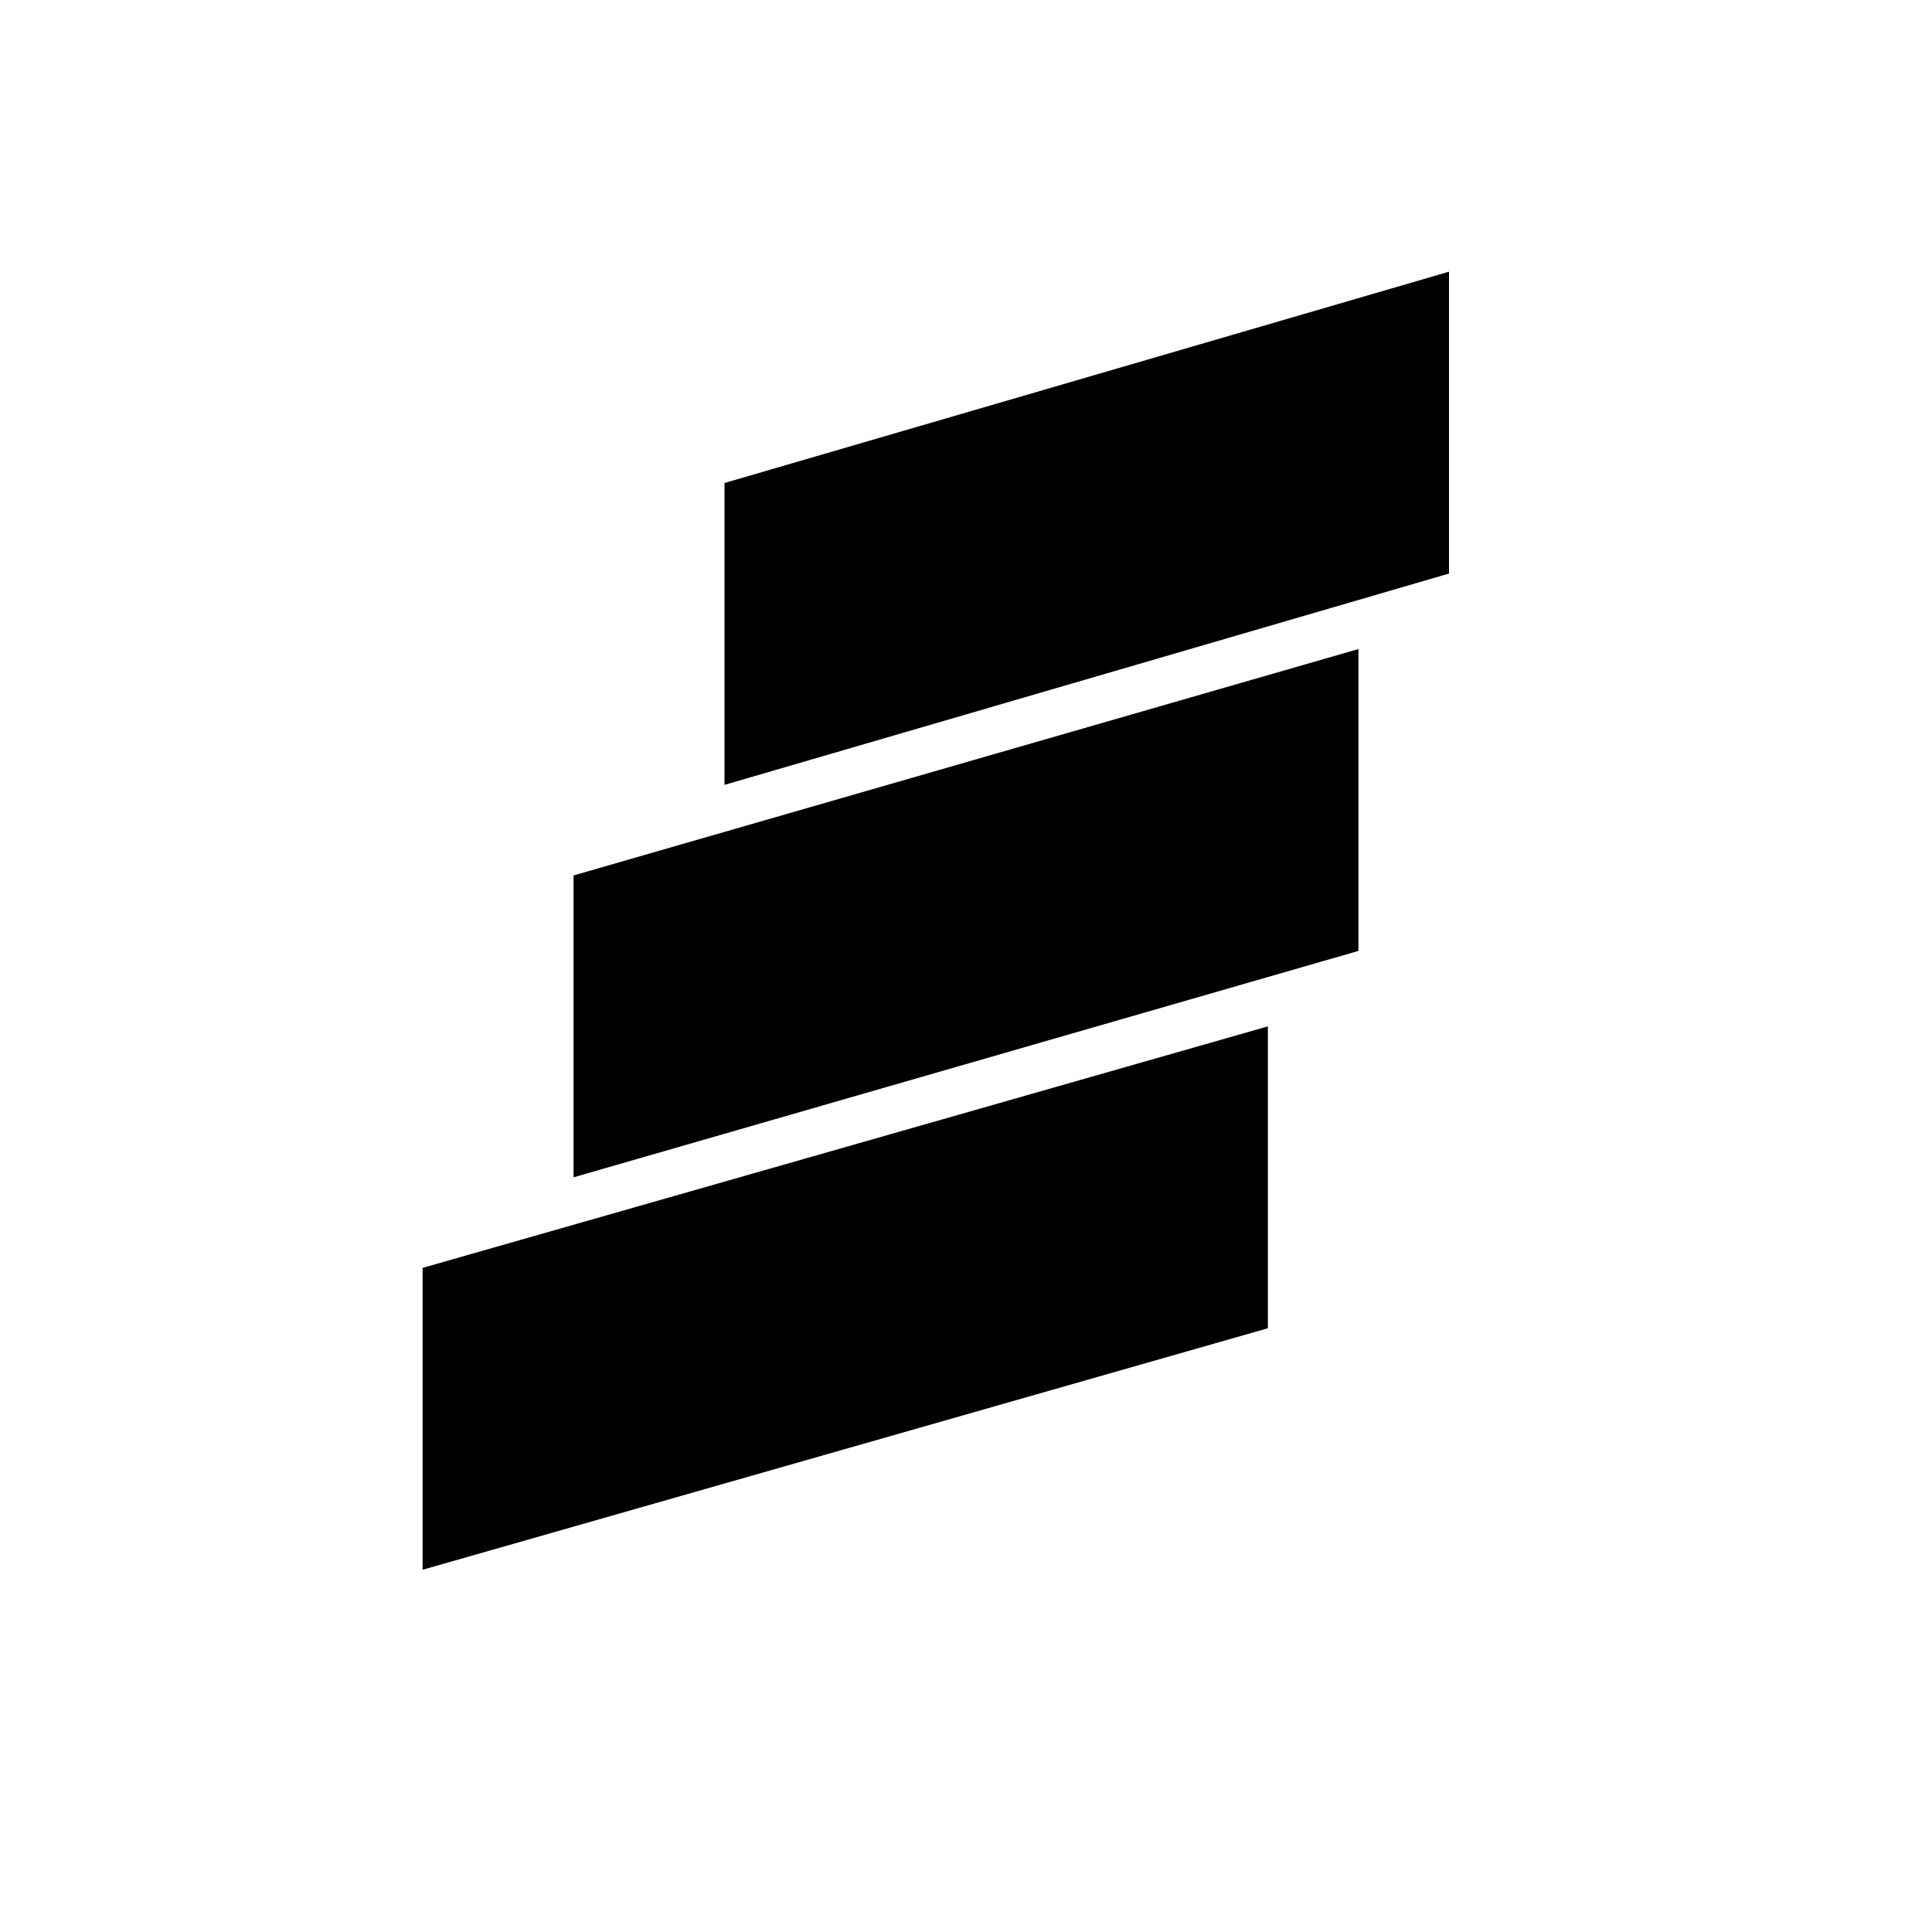
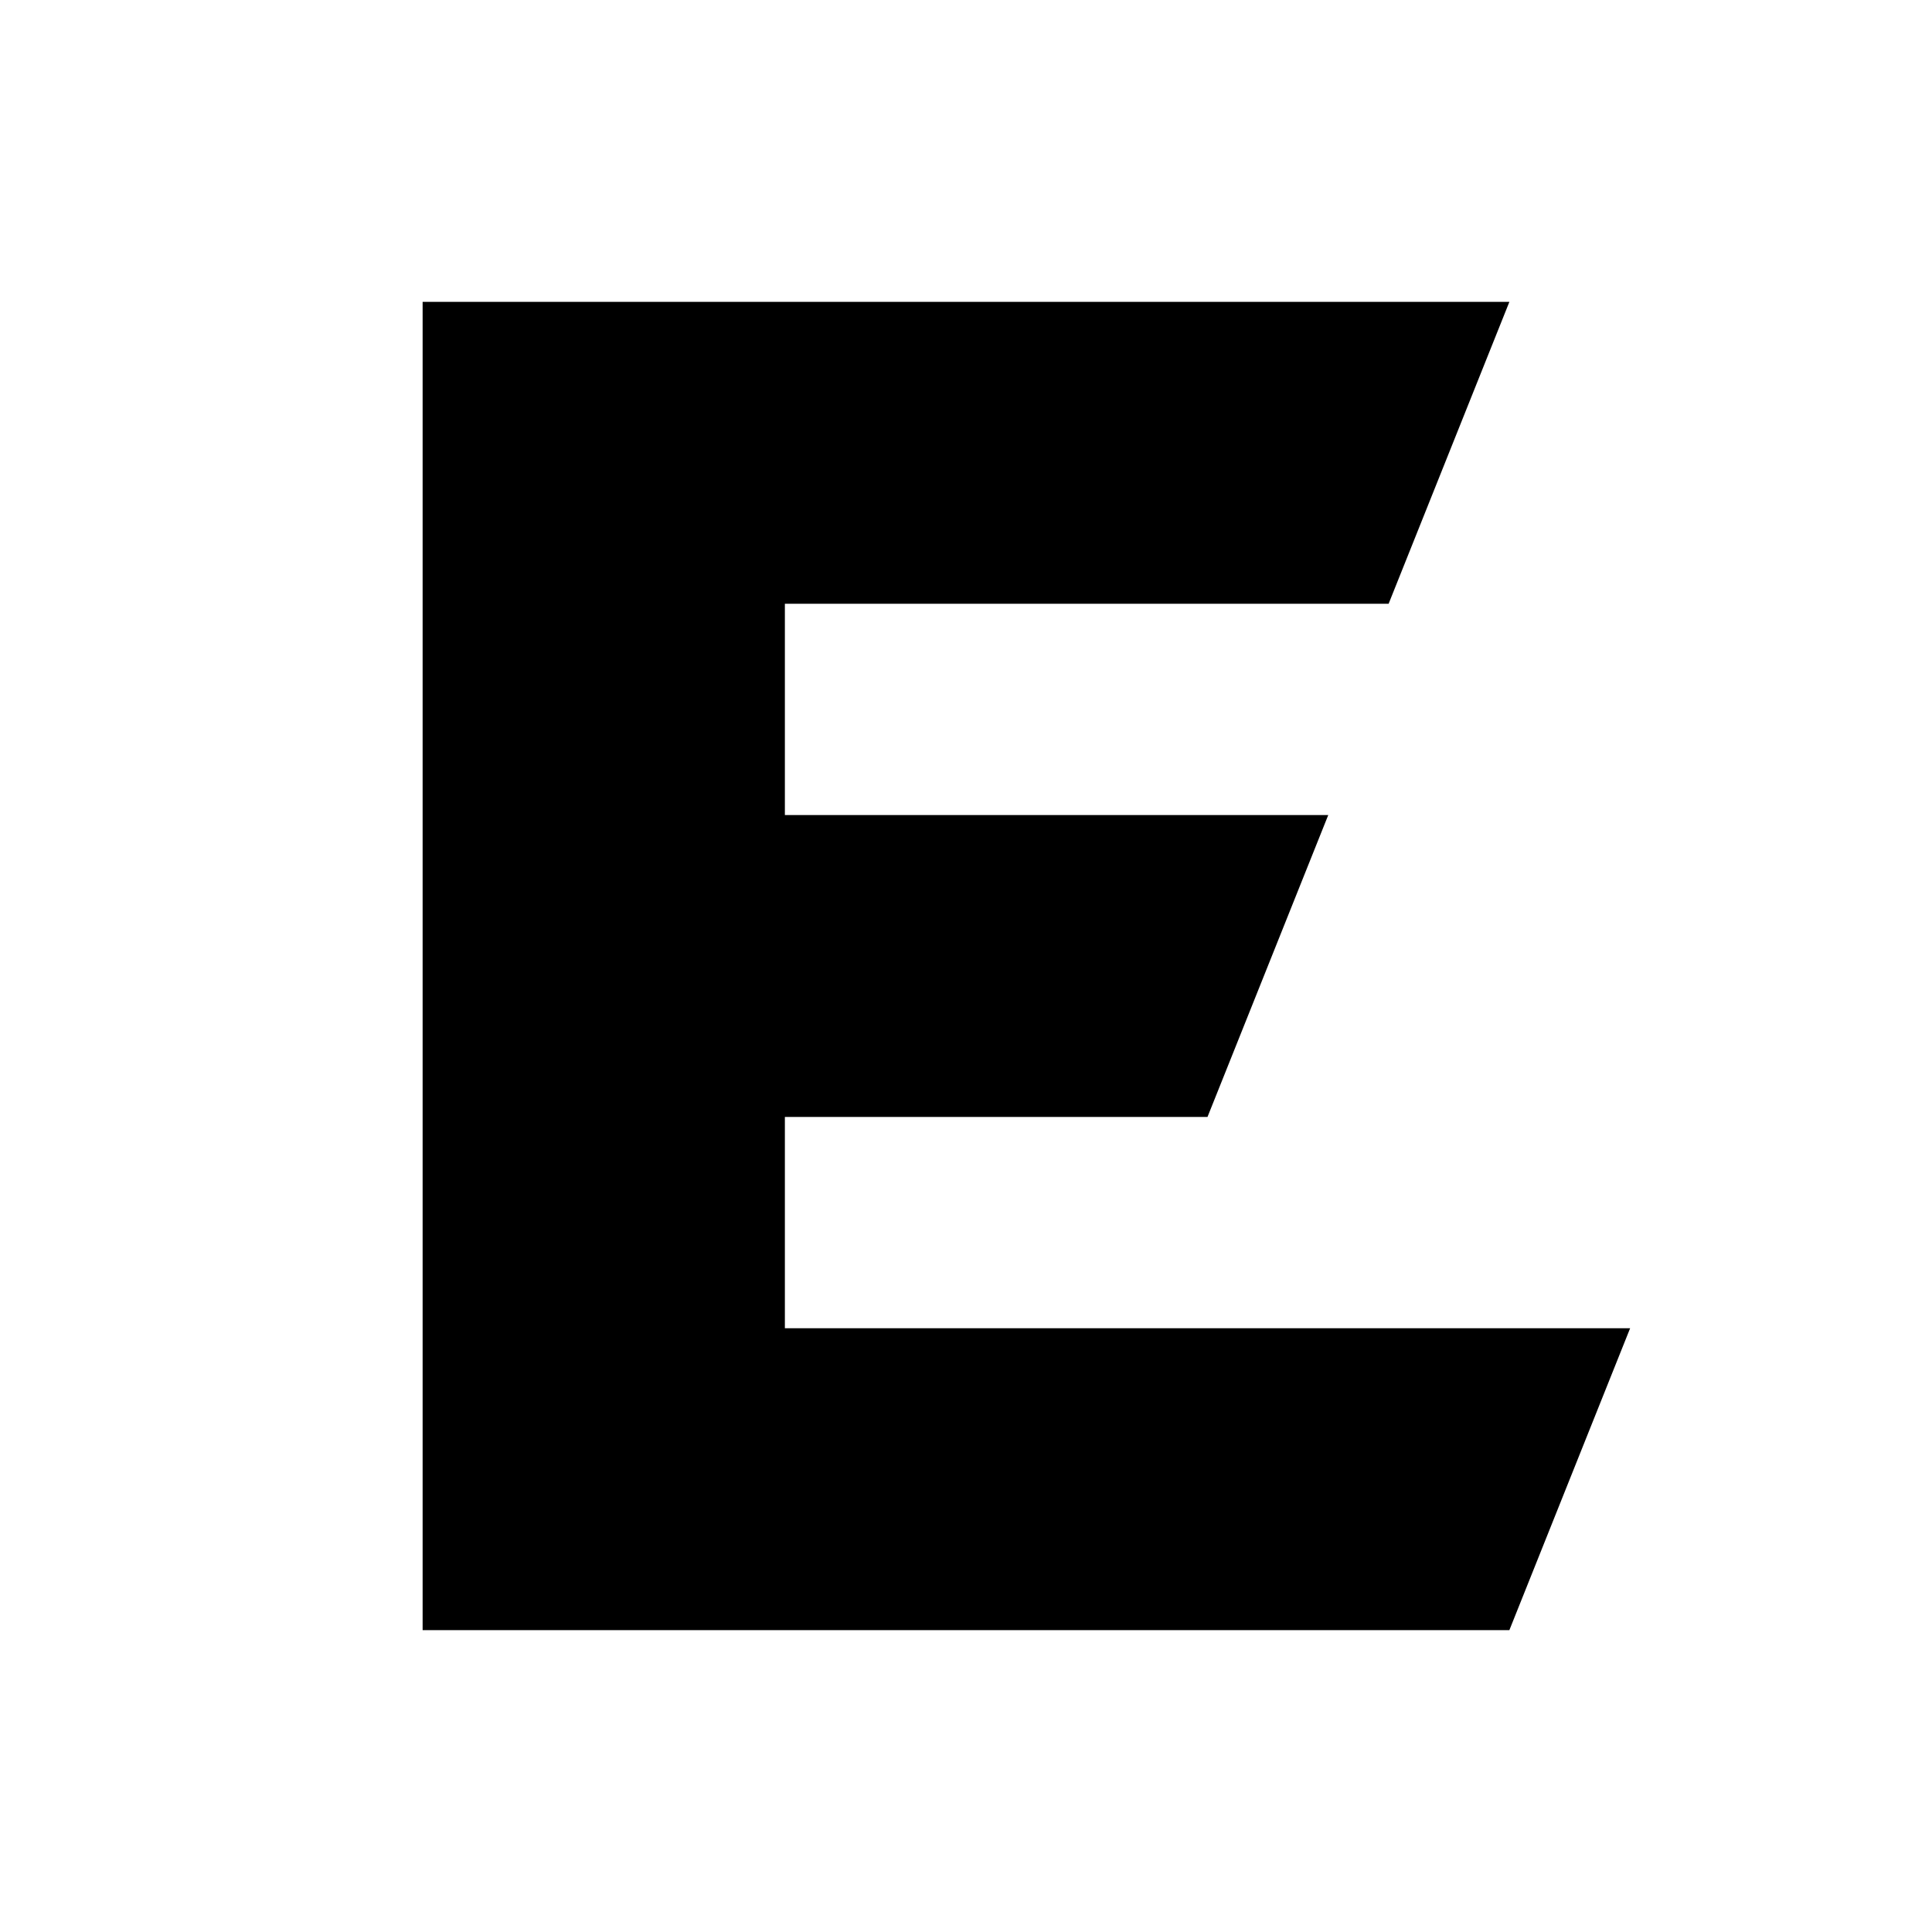
<svg xmlns="http://www.w3.org/2000/svg" viewBox="0 0 64 64" width="64" height="64">
  <g fill="#000000" transform="translate(0 0) scale(1)">
-     <path d="M14 42 42 34V44L14 52Z" />
-     <path d="M19 29 45 21.5V31.5L19 39Z" />
-     <path d="M24 16 48 9V19L24 26Z" />
+     <path d="M14 10L50 10L46 20L26 20L26 27L44 27L40 37L26 37L26 44L54 44L50 54L14 54Z" />
  </g>
</svg>
